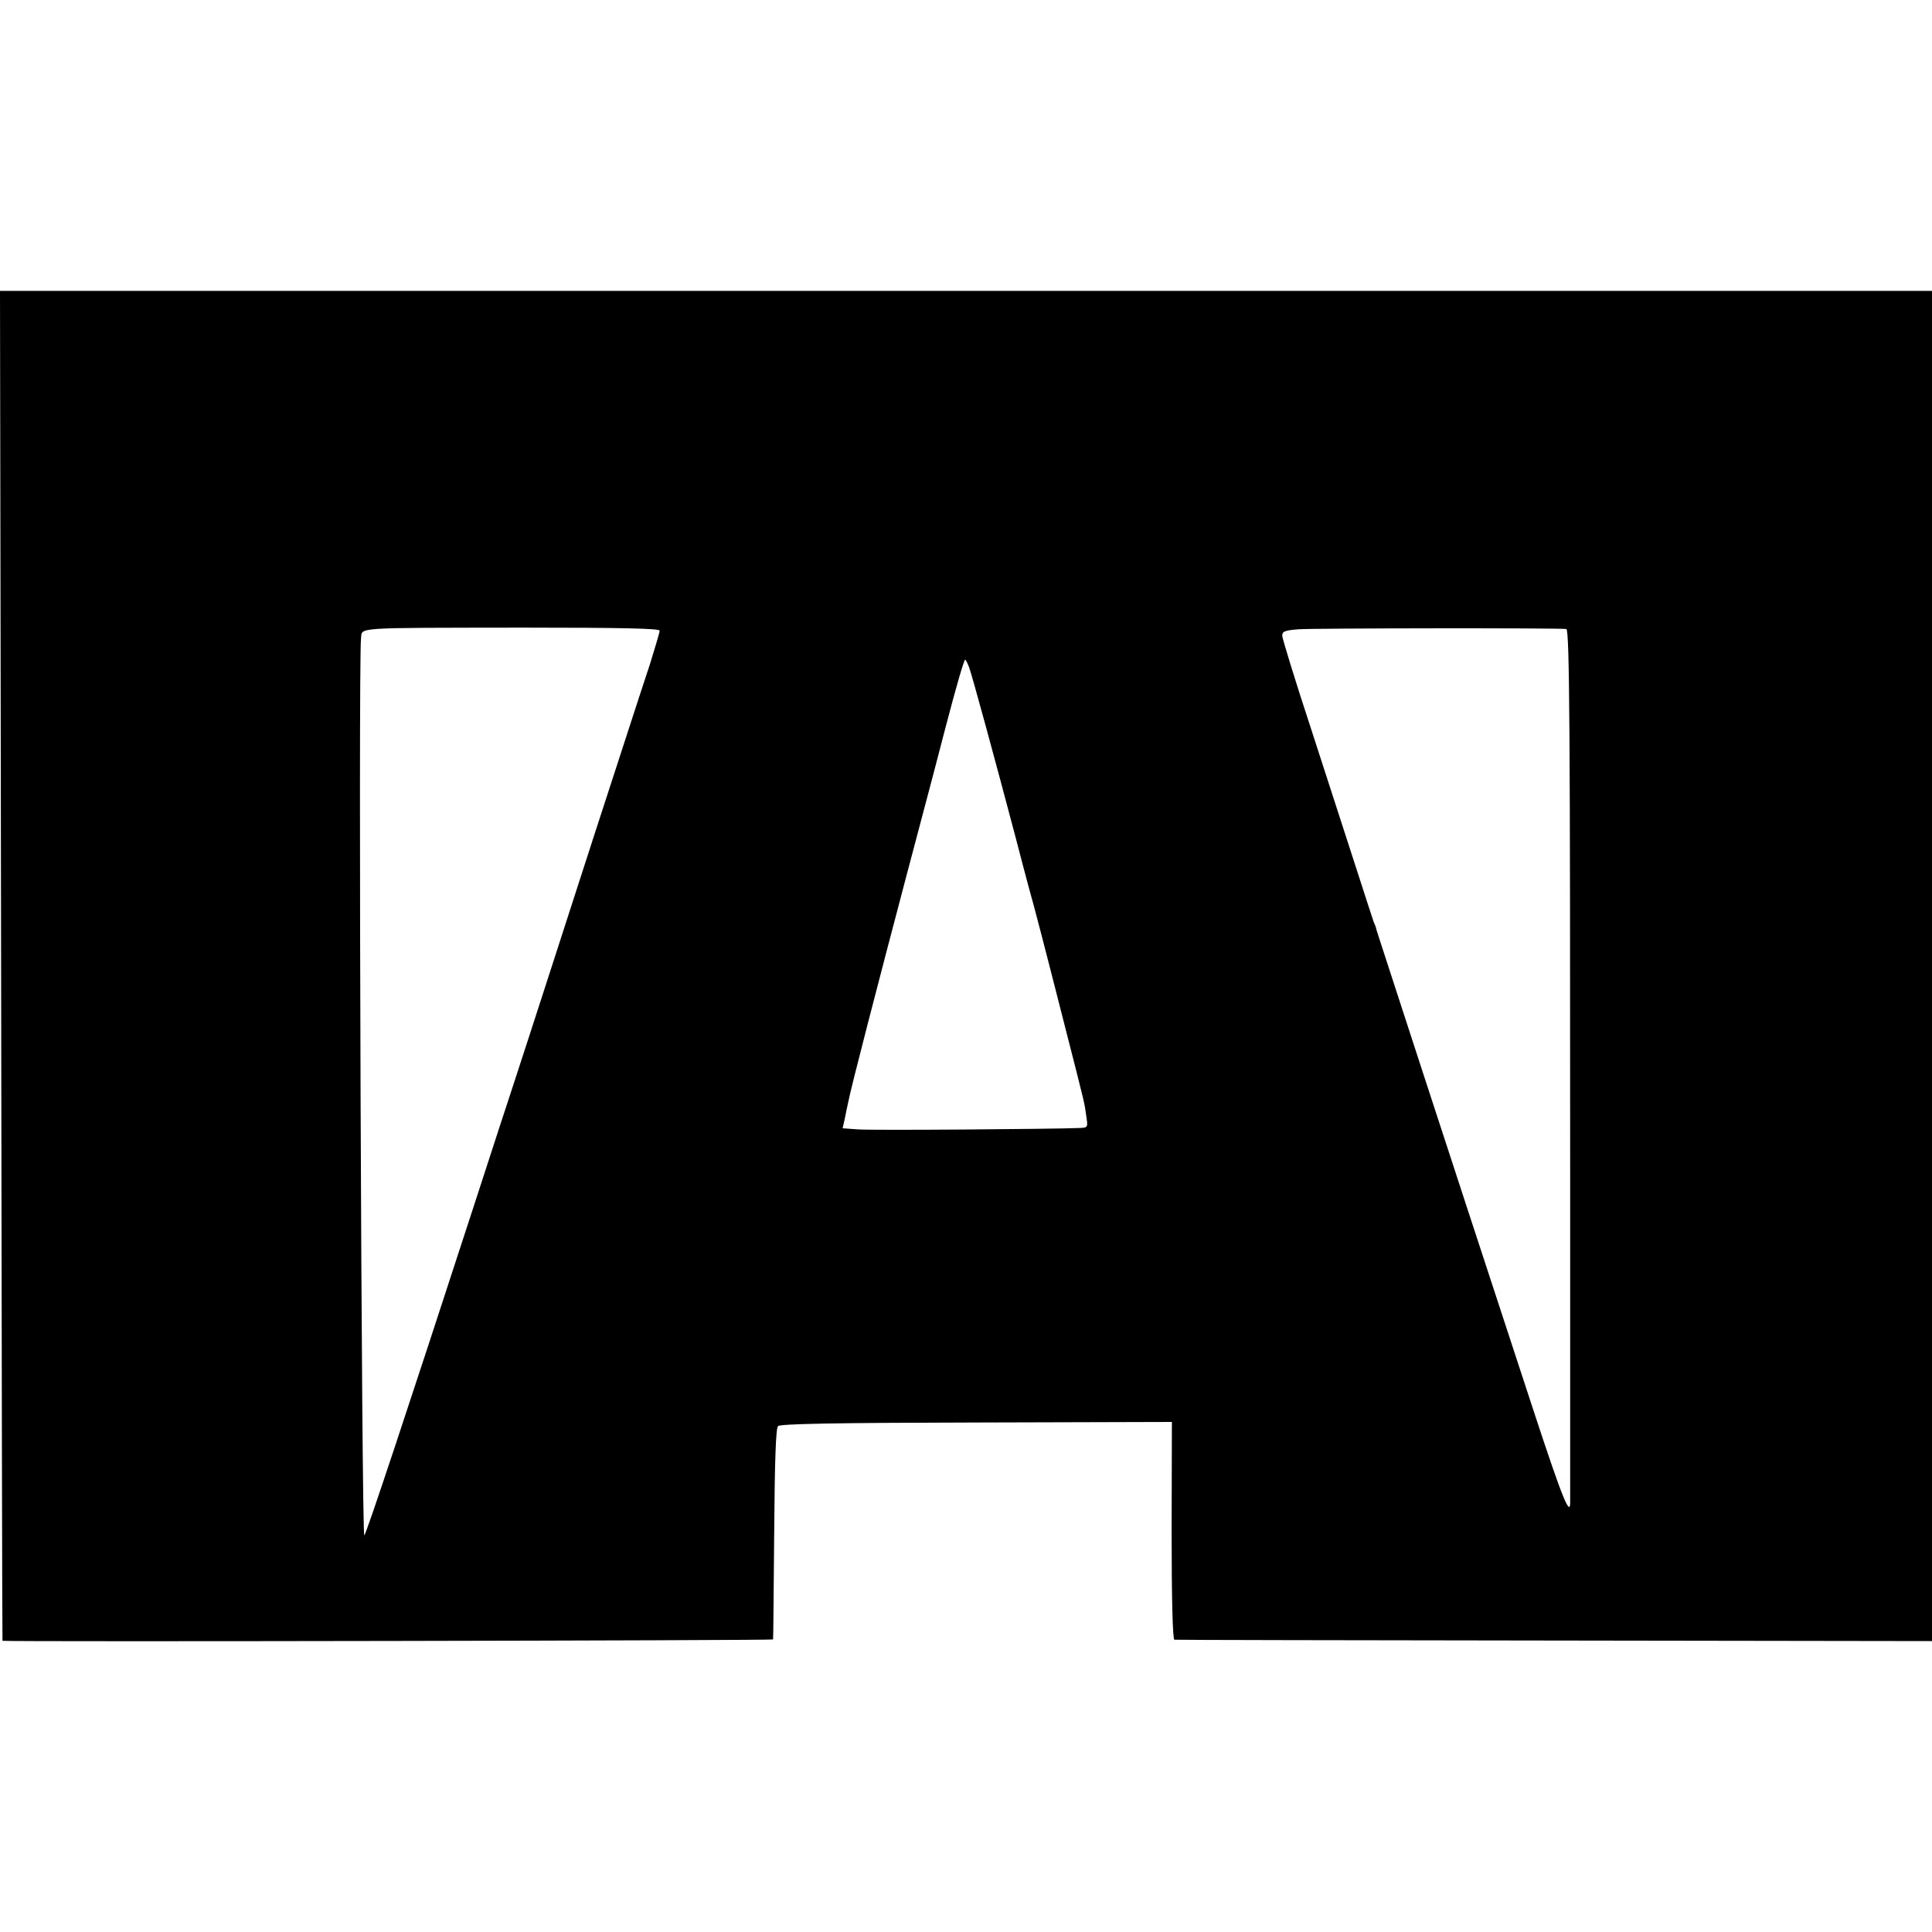
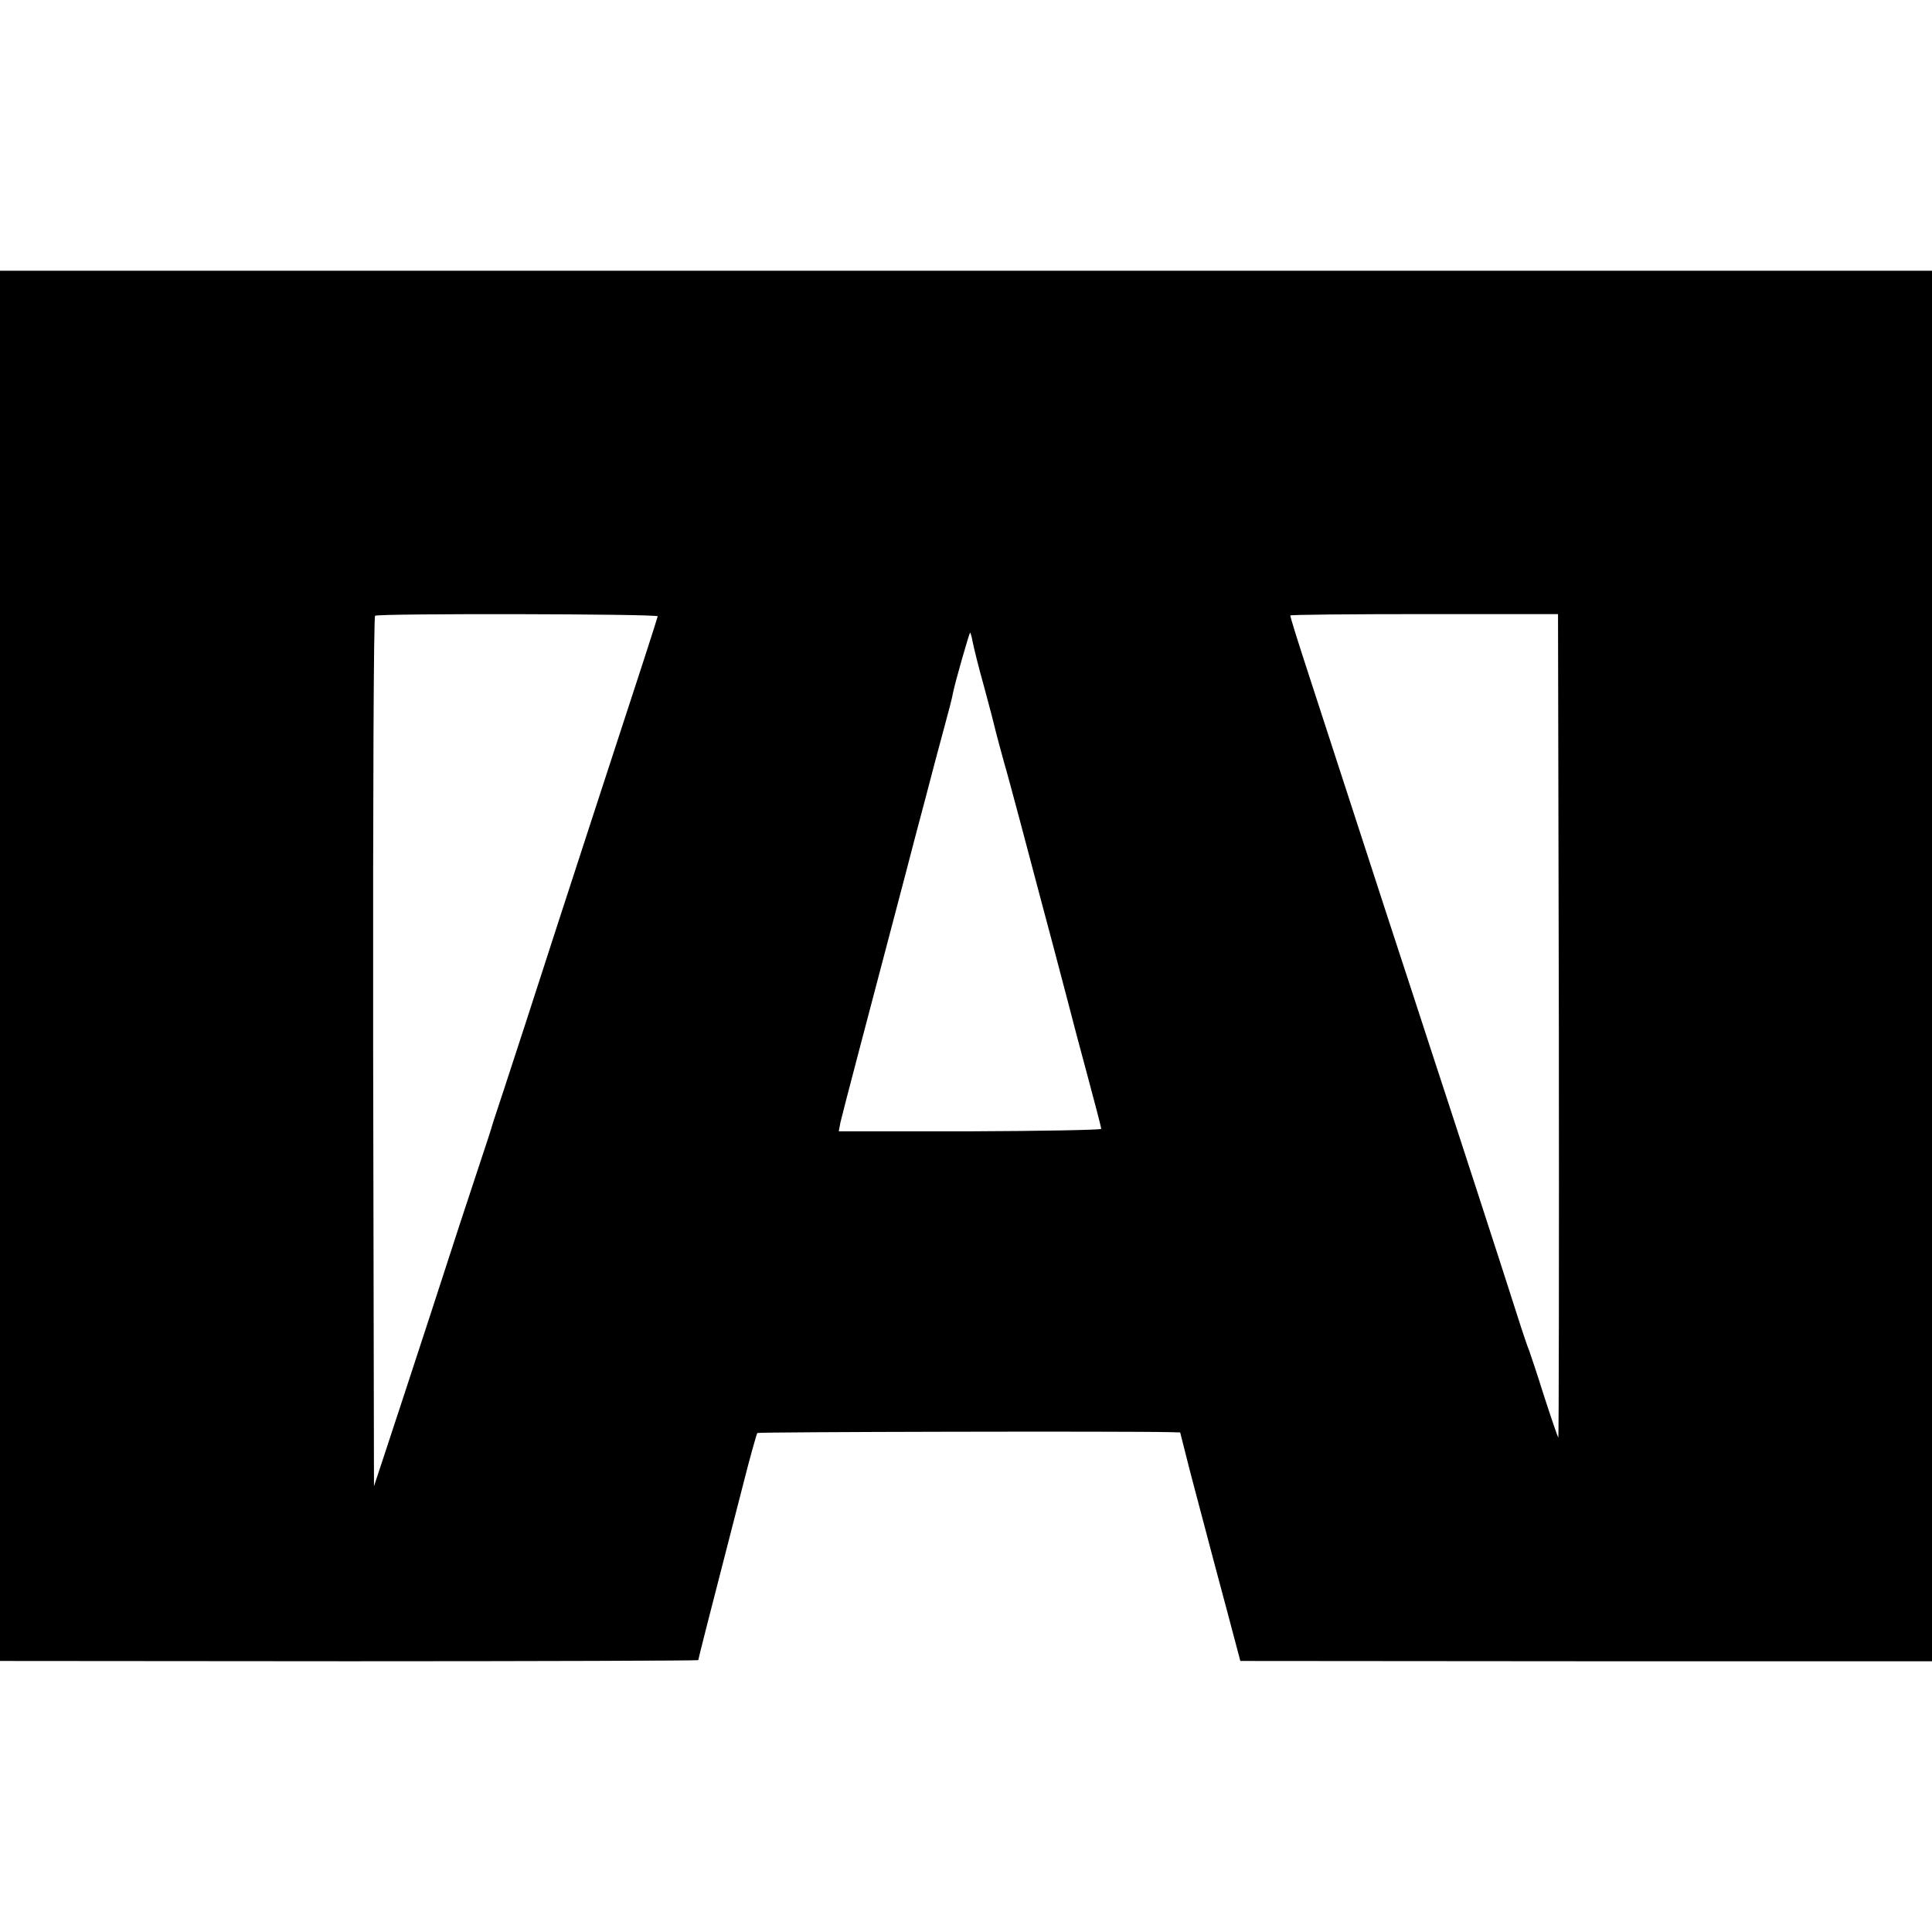
- <svg xmlns="http://www.w3.org/2000/svg" version="1.0" width="700pt" height="700pt" viewBox="0 0 700 700" preserveAspectRatio="xMidYMid meet">
-   <g transform="translate(0,700) scale(0.1,-0.1)" fill="#000000" stroke="none">
-     <path d="M4 3500 c2 -1345 4 -2445 5 -2445 53 -4 2791 1 2792 5 1 3 2 175 4 383 2 269 6 382 14 390 8 8 201 12 719 13 l708 2 -1 -394 c0 -256 4 -394 10 -395 6 -1 625 -2 1378 -3 l1367 -2 0 2446 0 2446 -3500 0 -3500 0 4 -2446z m2386 1215 c0 -6 -16 -60 -35 -121 -37 -111 -99 -304 -205 -629 -32 -99 -104 -322 -160 -495 -56 -173 -112 -346 -125 -385 -13 -38 -80 -245 -150 -460 -238 -731 -387 -1180 -395 -1188 -10 -12 -22 3159 -12 3250 5 41 -35 38 585 39 359 0 497 -3 497 -11z m3285 6 c12 -1 14 -379 14 -1996 0 -627 0 -1150 0 -1162 2 -67 -27 4 -134 330 -234 714 -265 808 -400 1222 -75 231 -144 443 -153 470 -9 28 -17 52 -17 55 -1 3 -4 12 -8 20 -3 8 -32 98 -65 200 -33 102 -106 327 -162 500 -57 173 -103 324 -104 335 -1 17 7 21 59 25 50 4 940 5 970 1z m-2164 -138 c10 -26 94 -334 169 -618 17 -66 38 -145 46 -175 22 -77 63 -236 134 -515 73 -285 69 -270 76 -320 6 -40 6 -41 -27 -42 -100 -4 -752 -9 -800 -5 l-56 4 8 36 c4 21 10 48 13 62 8 44 108 430 211 820 96 361 118 446 141 535 40 153 67 245 71 245 2 0 8 -12 14 -27z" />
-   </g>
+ <svg xmlns="http://www.w3.org/2000/svg" version="1" width="933.333" height="933.333" viewBox="0 0 700 700">
+   <path d="M0 350v251.8l126.5.1c69.6 0 126.5-.2 126.5-.4 0-.4 3.5-14.2 15.9-62.3 2.7-10.7 5.2-19.6 5.5-20 .5-.4 133.3-.7 149.7-.3l3.5.1 2.2 8.7c1.2 4.9 4 15.3 6.1 23.3 2.1 8 6 22.7 8.7 32.7l4.8 18.1 125.3.1H700V98.1H0V350zm238.3-126.7c-.3 1.3-6.8 21.4-22.3 68.7-8.2 25-19.6 60.3-25.5 78.5-5.9 18.1-11 33.7-11.3 34.5-.3.8-.6 1.9-.8 2.5-.1.5-2.2 7.1-4.7 14.5s-10.4 31.5-17.5 53.5c-7.2 22-14.8 45.2-16.9 51.5l-3.8 11.5-.3-157.4c-.1-95.3.2-157.7.7-158 1.4-.9 102.6-.7 102.4.2zm326.5 148.6c.1 82.2 0 149.3-.2 149-.2-.2-2.5-6.9-5.1-14.9-2.5-8-5-15.4-5.4-16.5-.5-1.1-2.5-7-4.4-13-4.4-13.9-24.4-75.4-30.7-94.5-2.6-8-10-30.7-16.5-50.5-11.8-36.3-15.8-48.6-28.3-87-3.8-11.6-6.8-21.2-6.7-21.5.2-.3 22.1-.5 48.7-.5h48.3l.3 149.4zM352.4 232.5c.3 1.6 2.1 9.1 4.2 16.5 2 7.4 3.7 13.9 3.8 14.5.4 1.8 2.6 9.9 3.6 13.5 1.1 3.5 9.6 35.6 13 48.5 1 3.8 3 11.3 4.4 16.5 4.9 18.5 6.7 25.5 7.1 27 .2.8 2.6 10 5.4 20.3 2.8 10.4 5.1 19.2 5.1 19.7 0 .4-21.4.8-47.6.9h-47.5l.6-3.2c.6-2.8 9.7-37.3 23.5-89.7 2.1-8 5.4-20.8 7.5-28.5 2-7.7 4.9-18.7 6.5-24.5 1.6-5.8 3.1-11.6 3.3-13 .8-4 6-22.1 6.2-21.8.2.2.6 1.6.9 3.3z" />
</svg>
